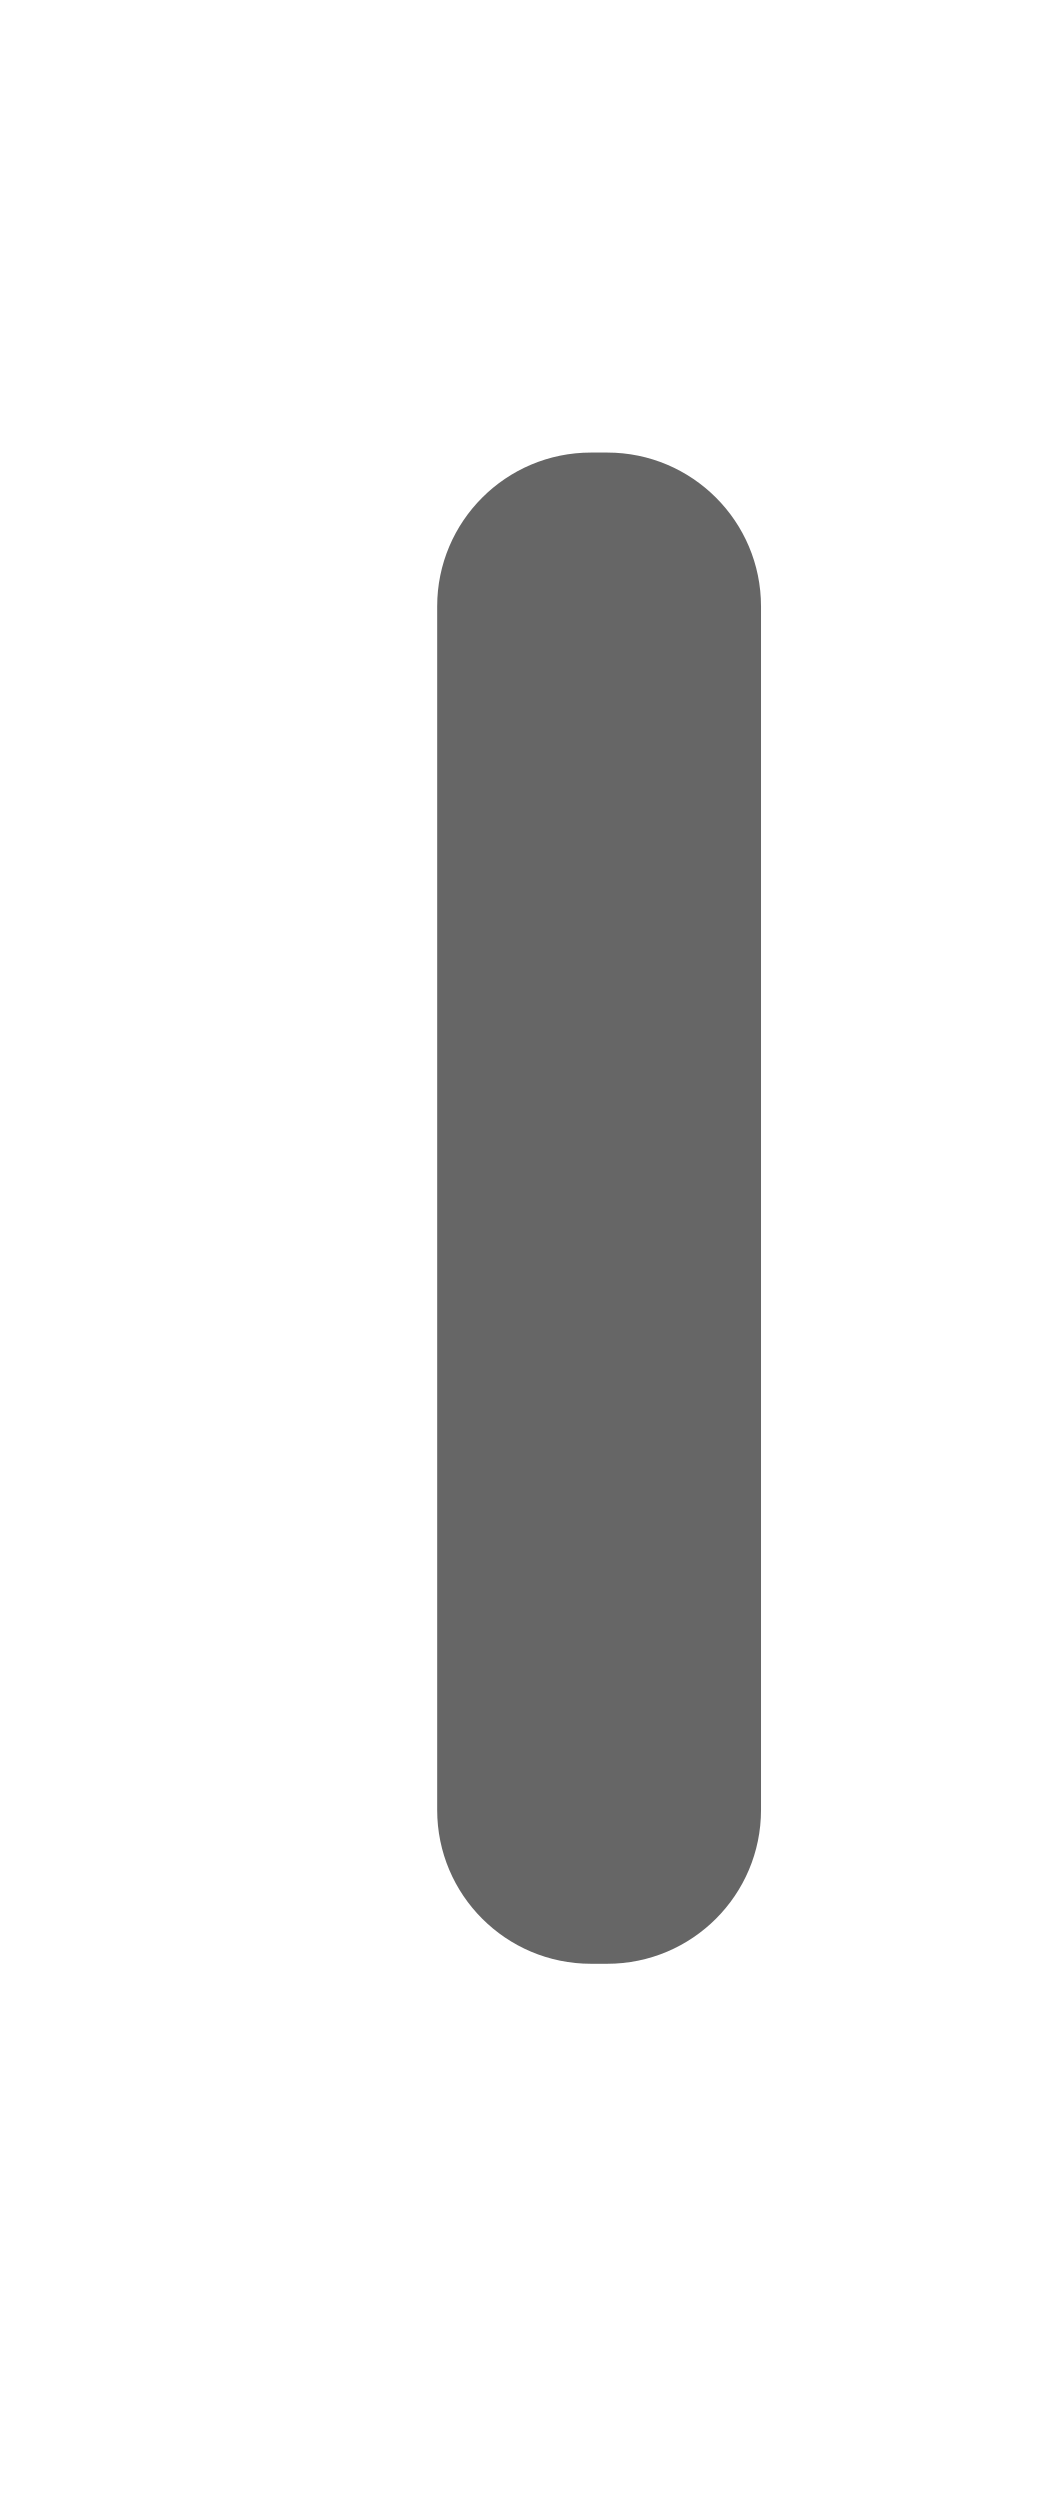
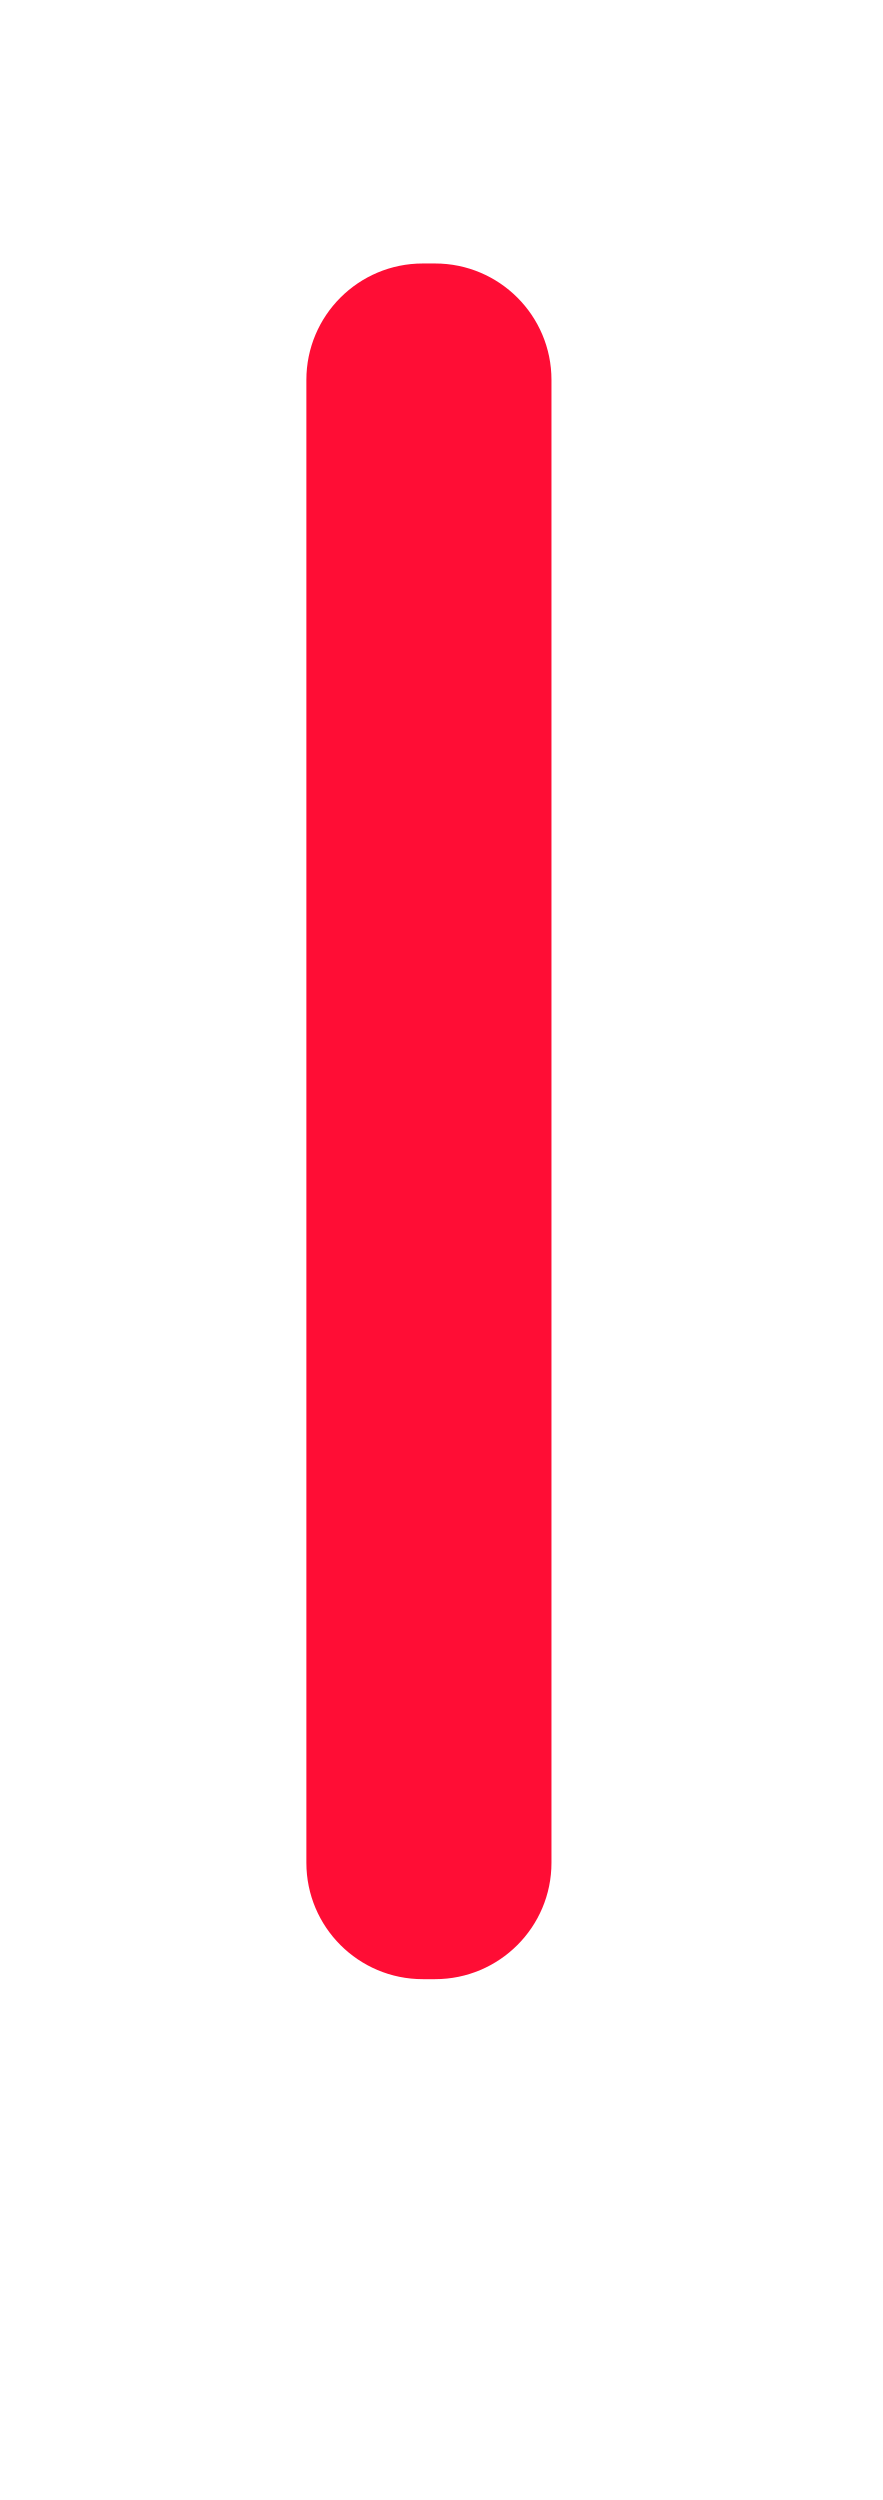
- <svg xmlns="http://www.w3.org/2000/svg" id="hand-minute" width="0.5in" height="1.2in" viewBox="0 0 38.6 85.7">
-   <rect x="-5.8" y="35.3" width="56" height="12" rx="5.7" ry="5.7" transform="translate(-19.1 63.5) rotate(-90)" fill="#666" />
+ <svg xmlns="http://www.w3.org/2000/svg" id="hand-minute" width="0.6in" height="1.7in" viewBox="0 0 39.8 122.4">
+   <rect x="-22.7" y="49" width="84" height="12" rx="5.7" ry="5.7" transform="translate(-35.7 74.2) rotate(-90)" fill="#ff0d35" />
</svg>
